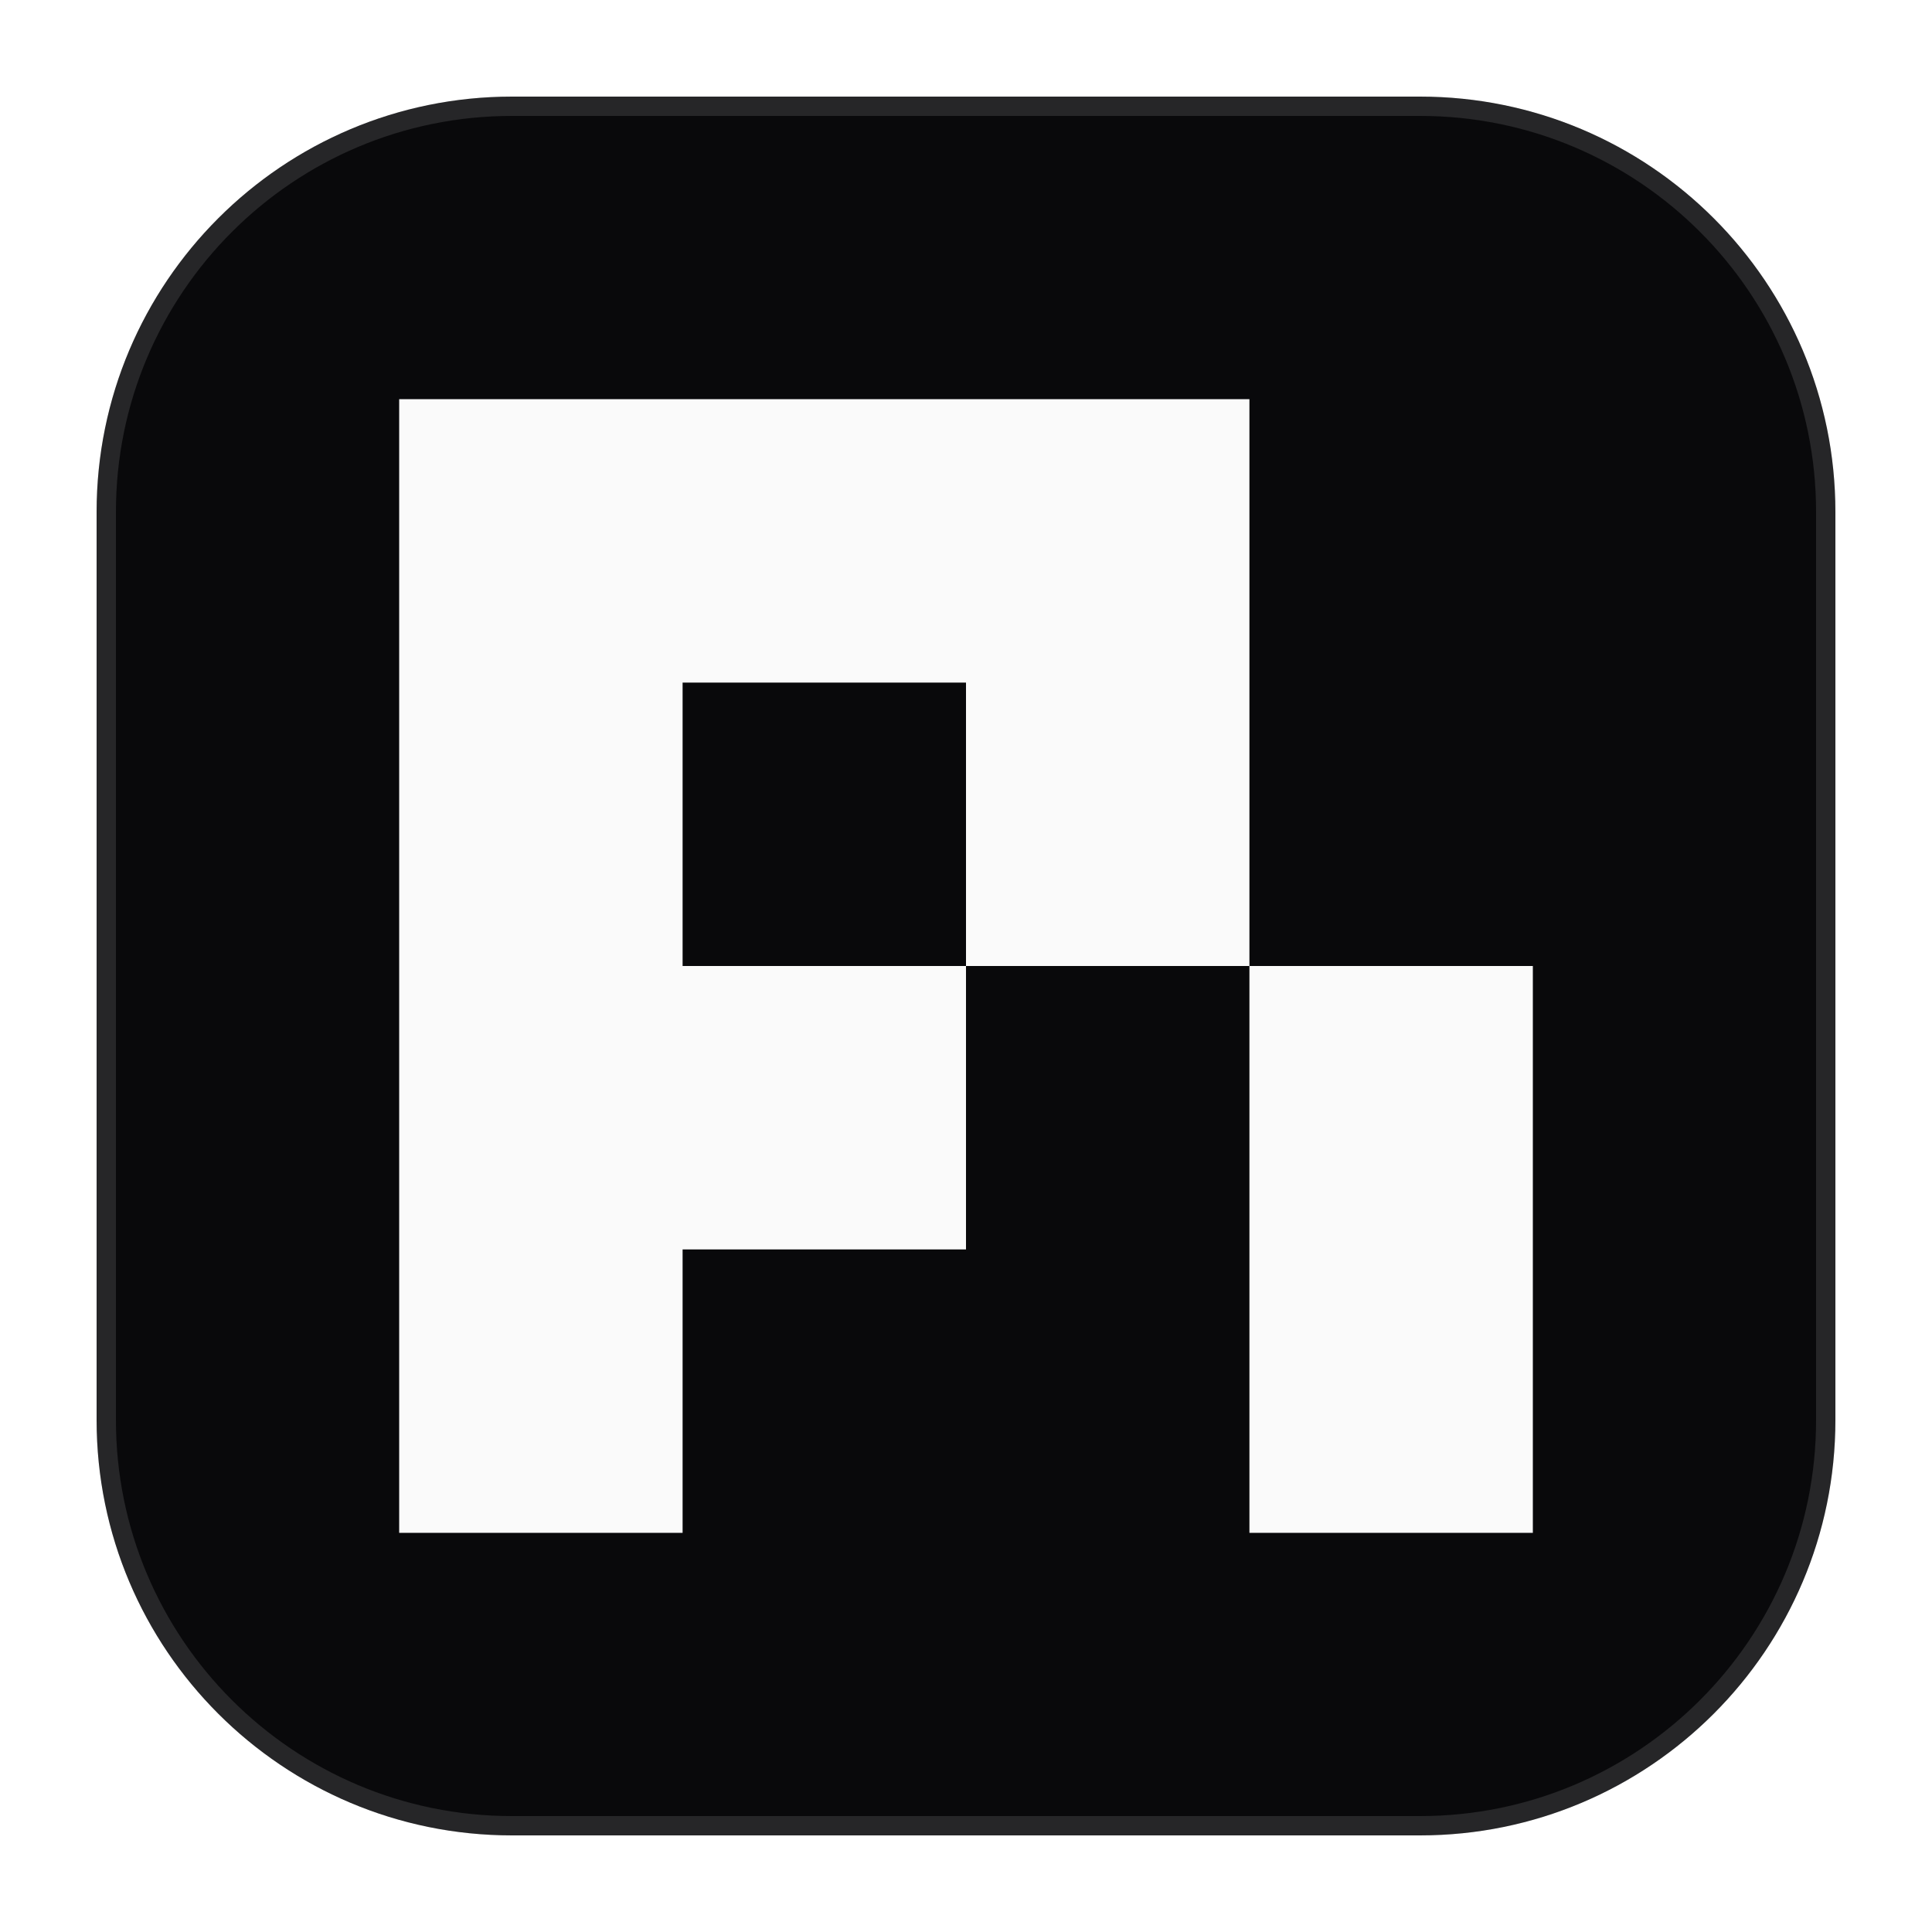
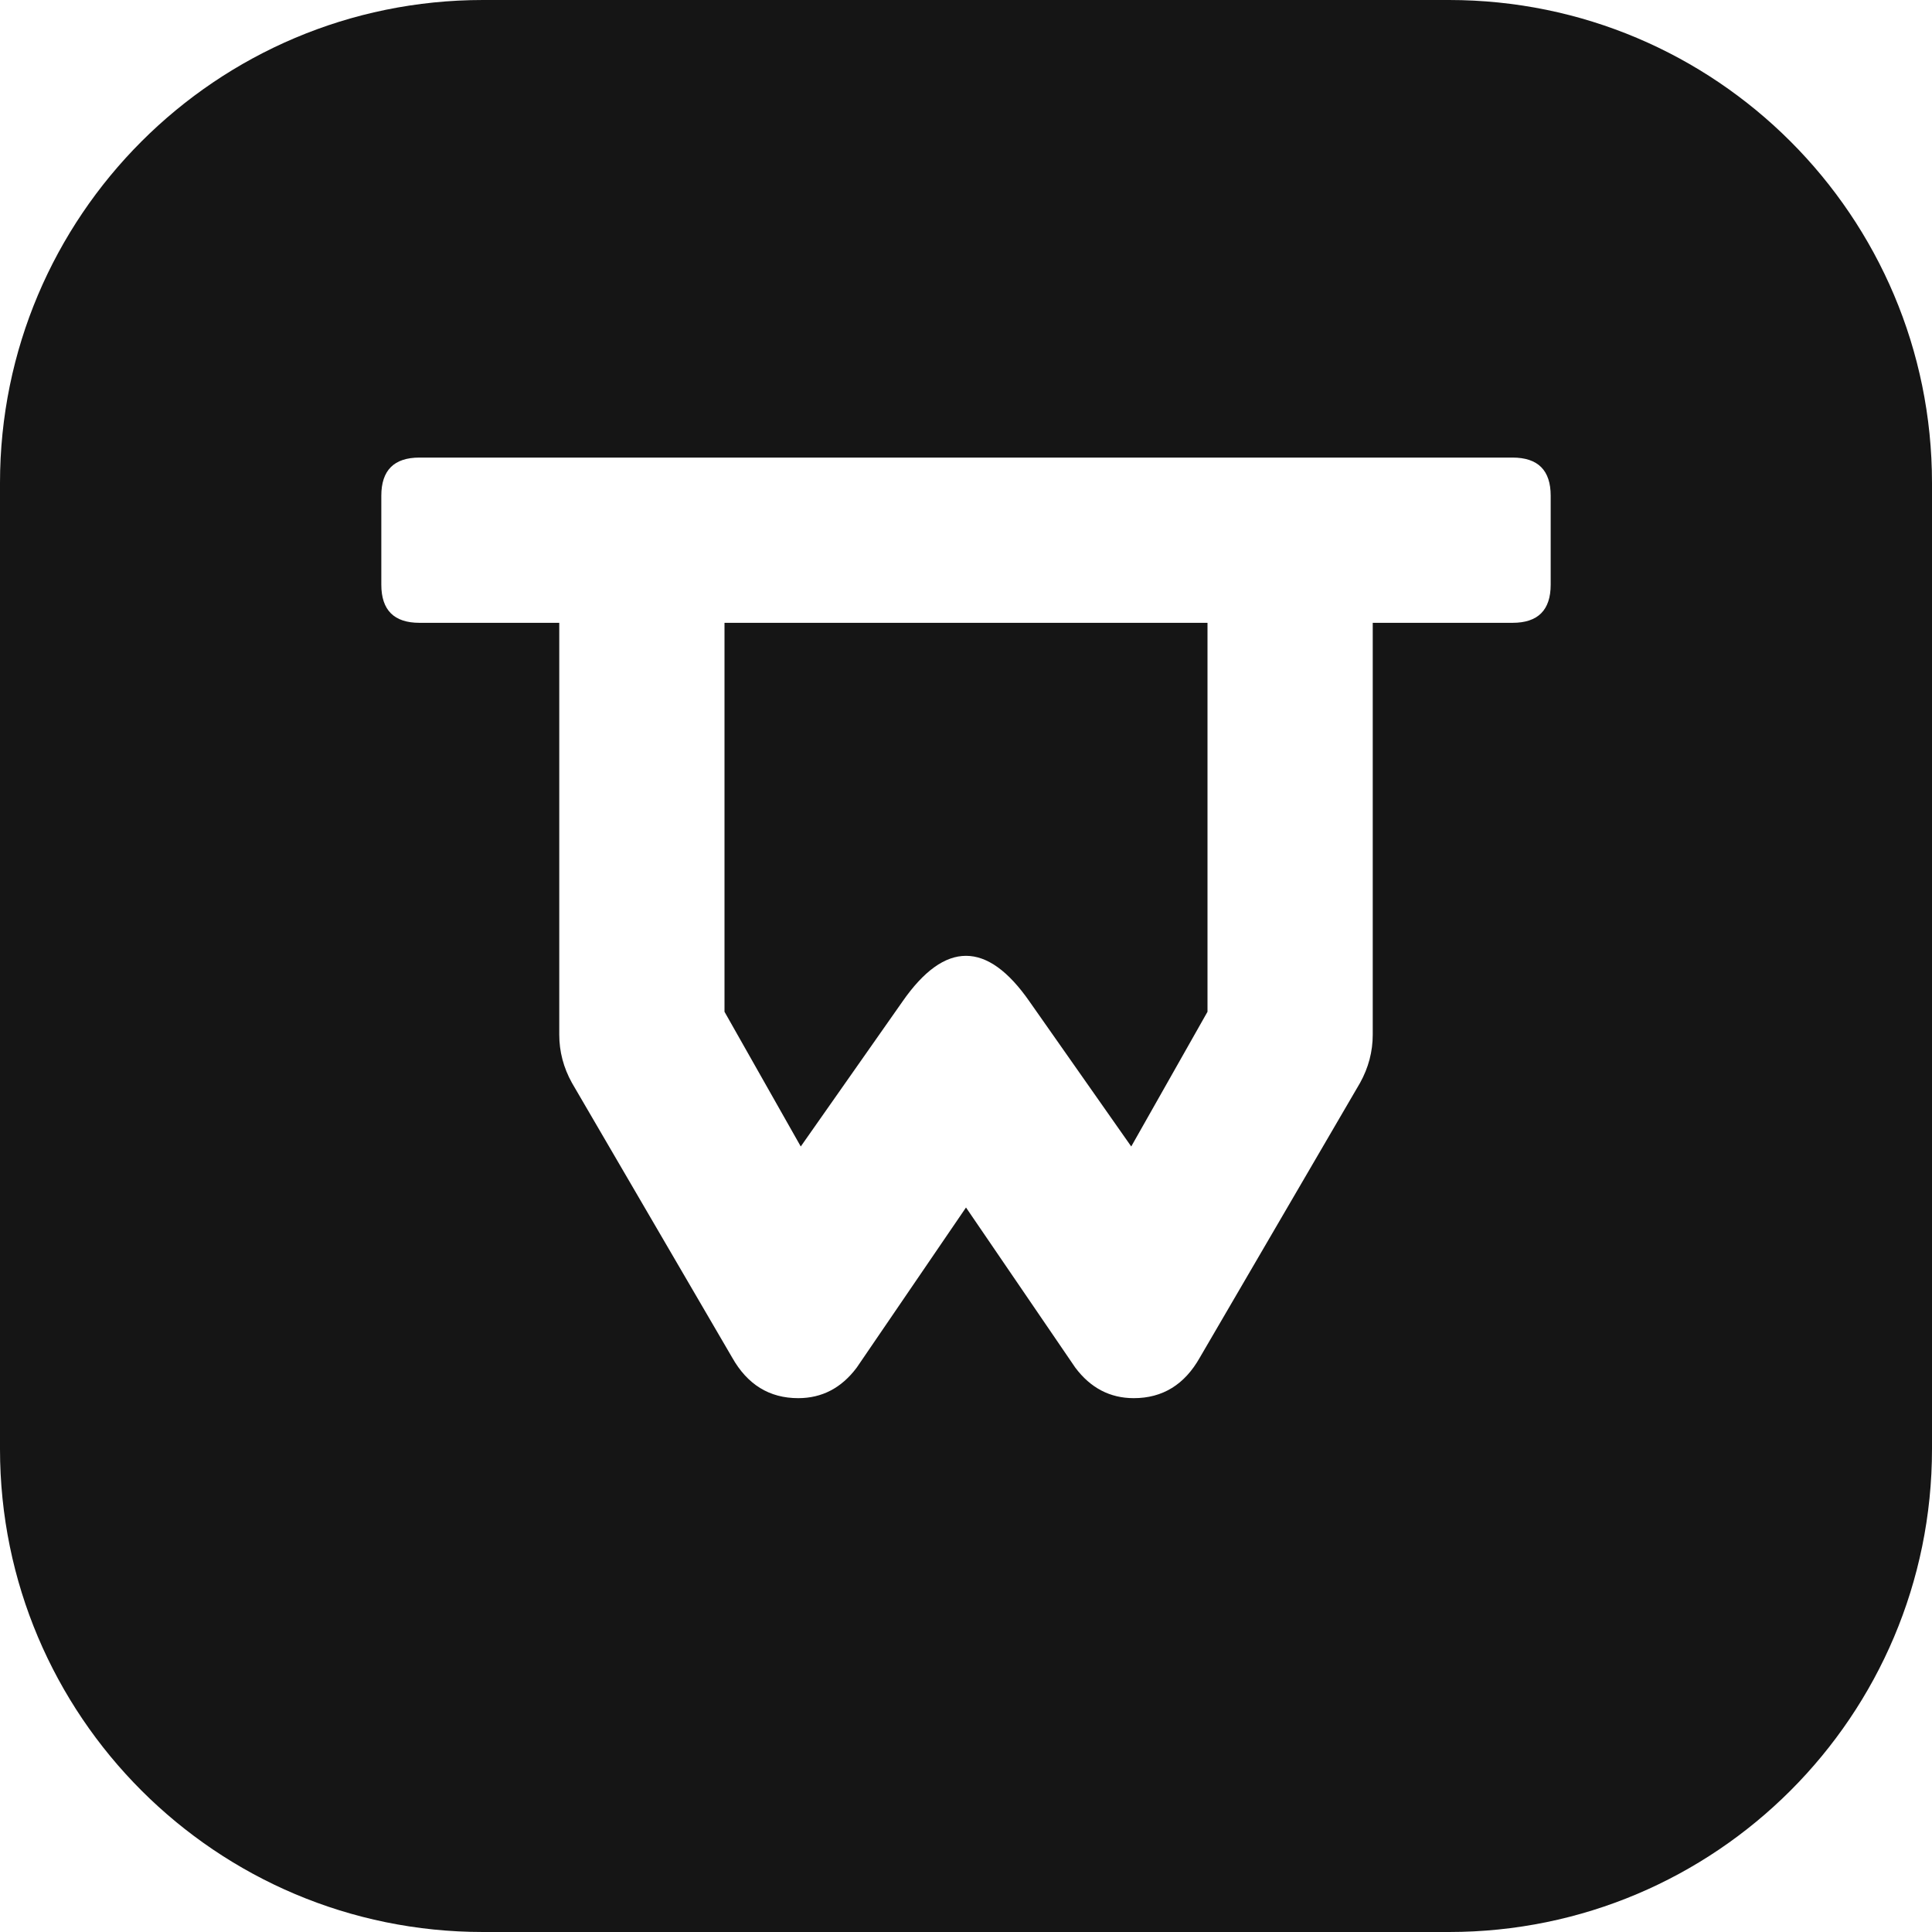
- <svg xmlns="http://www.w3.org/2000/svg" viewBox="0 0 800 800">
-   <rect x="40" y="40" width="720" height="720" rx="172" fill="#09090b" />
-   <rect x="44" y="44" width="712" height="712" rx="168" fill="none" stroke="#fafafa" stroke-opacity="0.12" stroke-width="8" />
-   <path fill="#fafafa" fill-rule="evenodd" d="       M165.29 165.29       H517.36       V400       H400       V517.36       H282.65       V634.72       H165.29       Z       M282.65 282.65       V400       H400       V282.65       Z     " />
-   <path fill="#fafafa" d="M517.36 400 H634.72 V634.72 H517.36 Z" />
+ <svg xmlns="http://www.w3.org/2000/svg" viewBox="0 0 76 76">
+   <rect width="76" height="76" rx="19" fill="#151515" />
+   <g transform="translate(6 6)" color="#ffffff">
+     <path fill="currentColor" fill-rule="evenodd" d="M10.5 12H53.5Q55 12 55 13.5V17Q55 18.5 53.5 18.5H48V34.7Q48 35.7 47.5 36.6L41.2 47.4Q40.3 49 38.6 49Q37.2 49 36.3 47.8L32 41.5L27.7 47.8Q26.8 49 25.4 49Q23.7 49 22.8 47.4L16.5 36.6Q16 35.7 16 34.7V18.5H10.5Q9 18.5 9 17V13.5Q9 12 10.5 12ZM22.5 18.5V33.8L25.5 39.1L29.5 33.4Q32 29.8 34.5 33.4L38.5 39.1L41.5 33.8V18.5Z" />
+   </g>
</svg>
